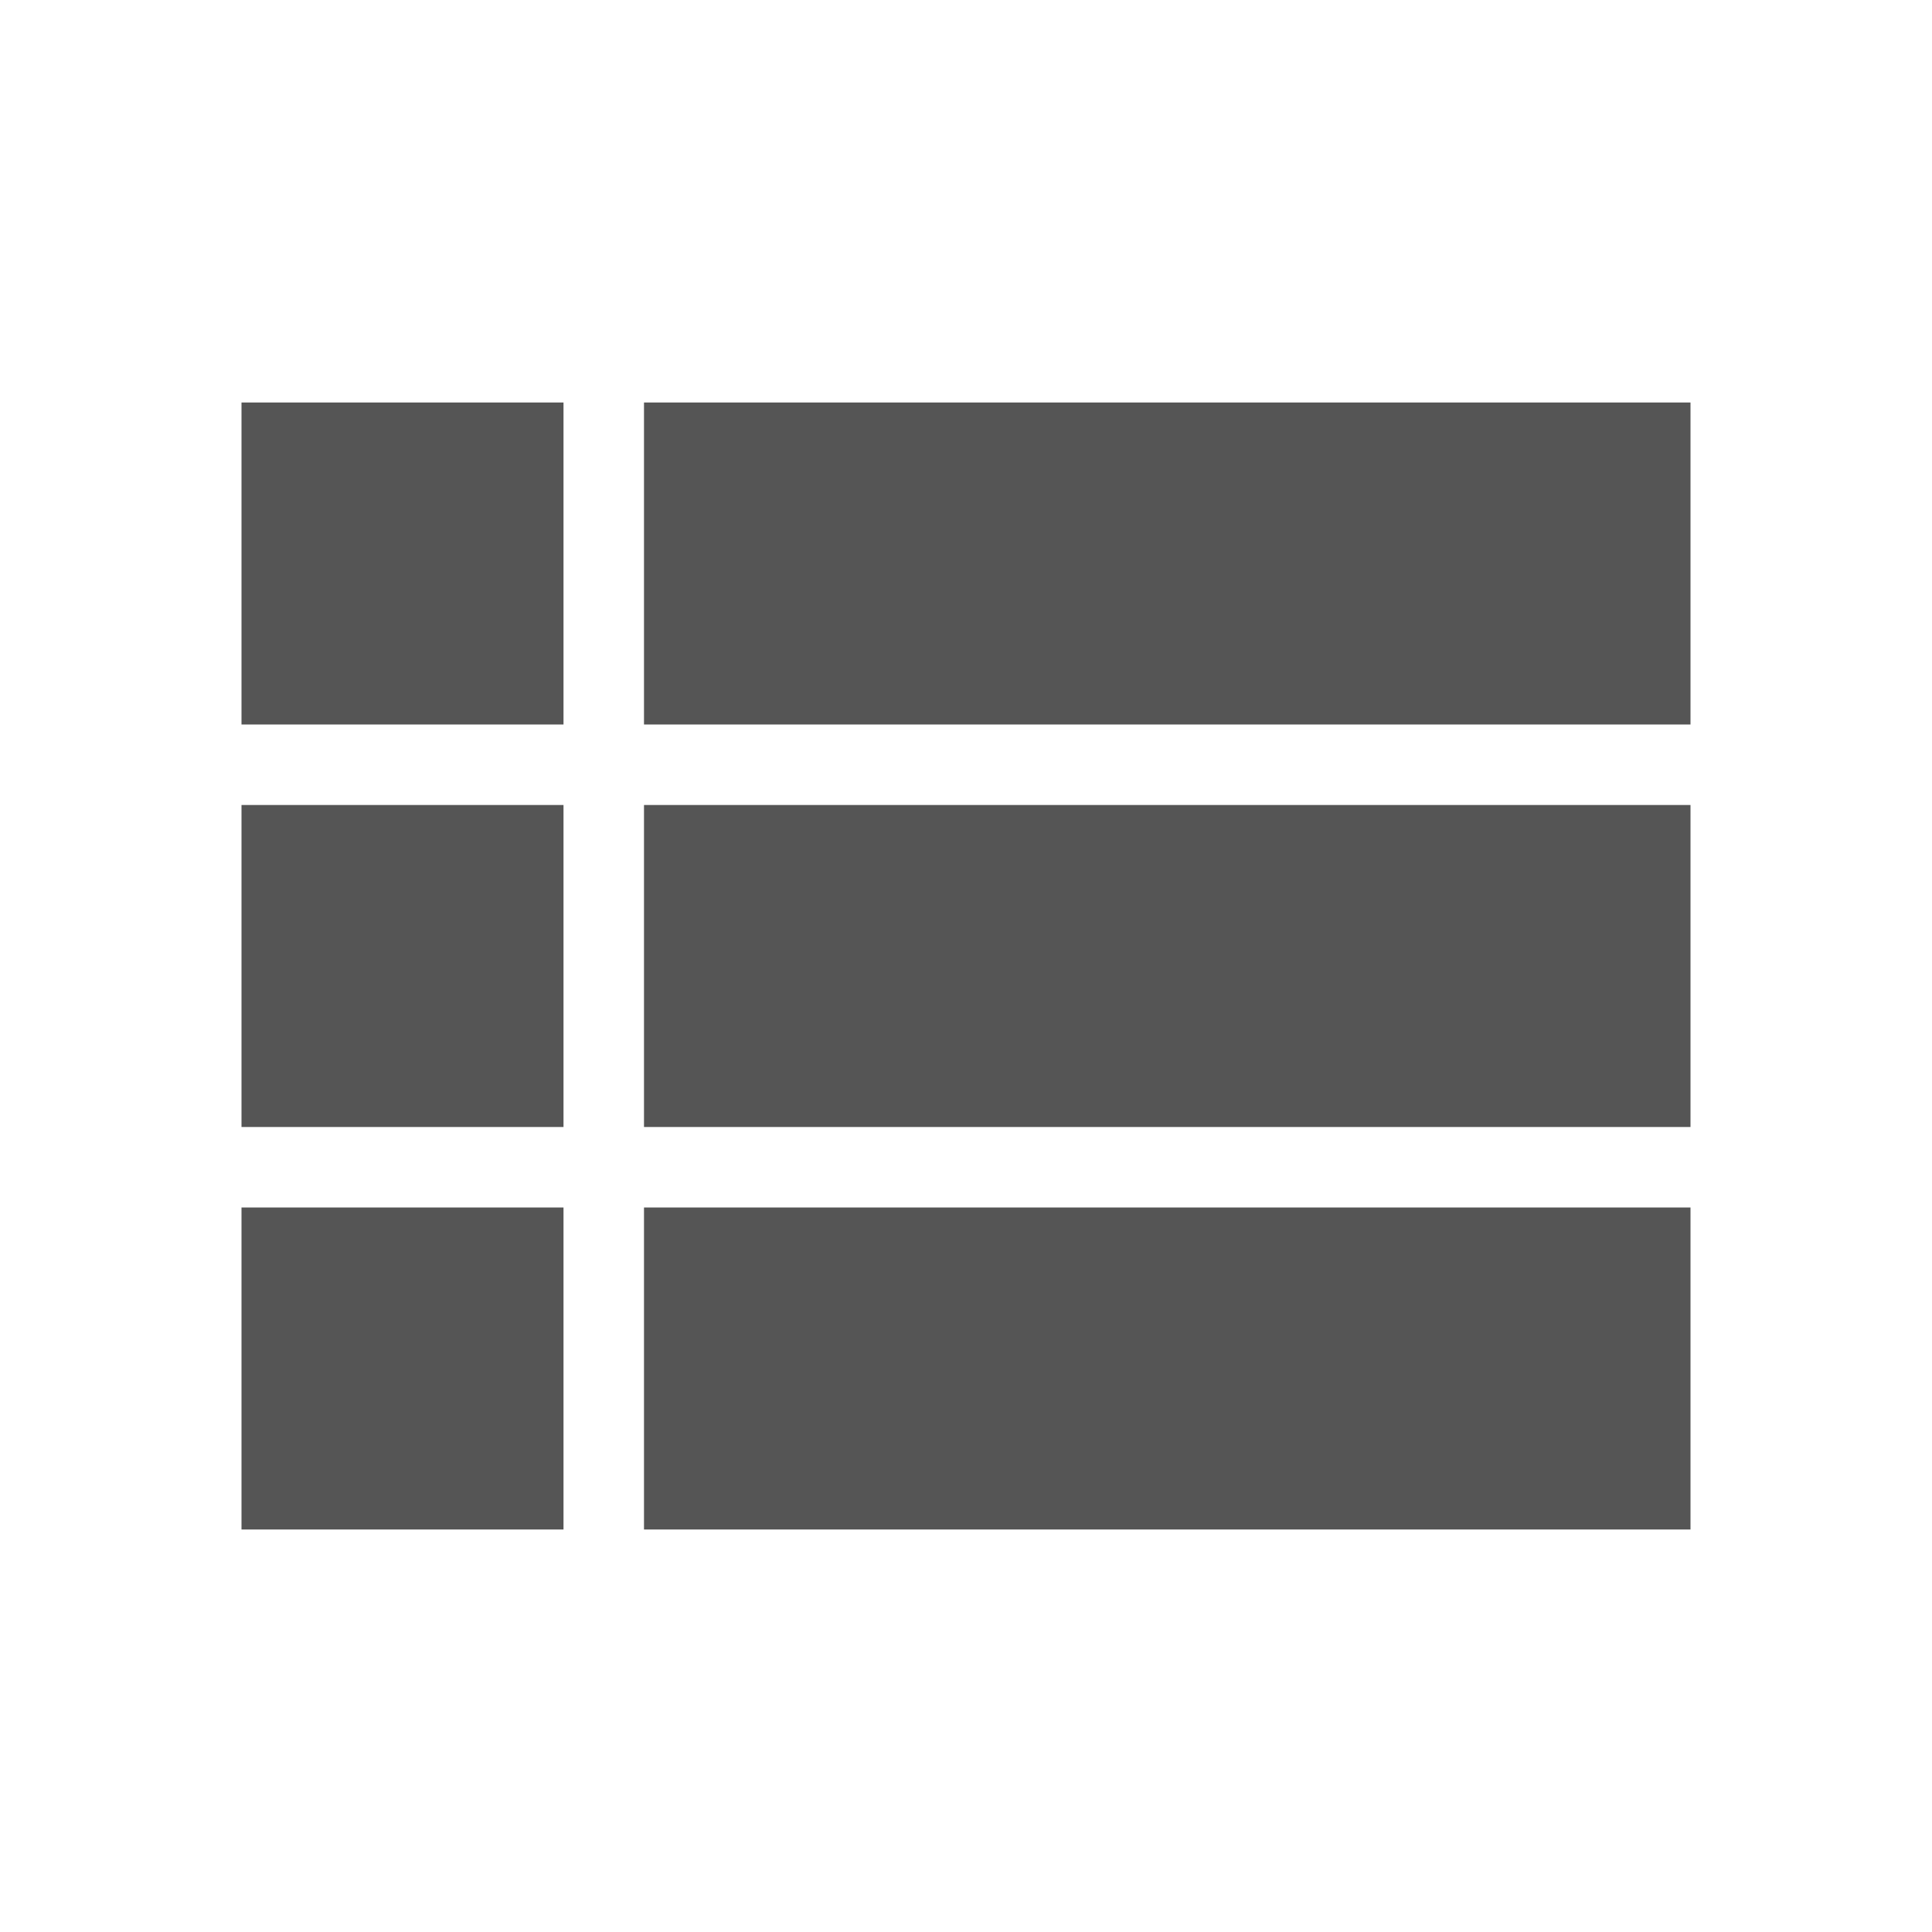
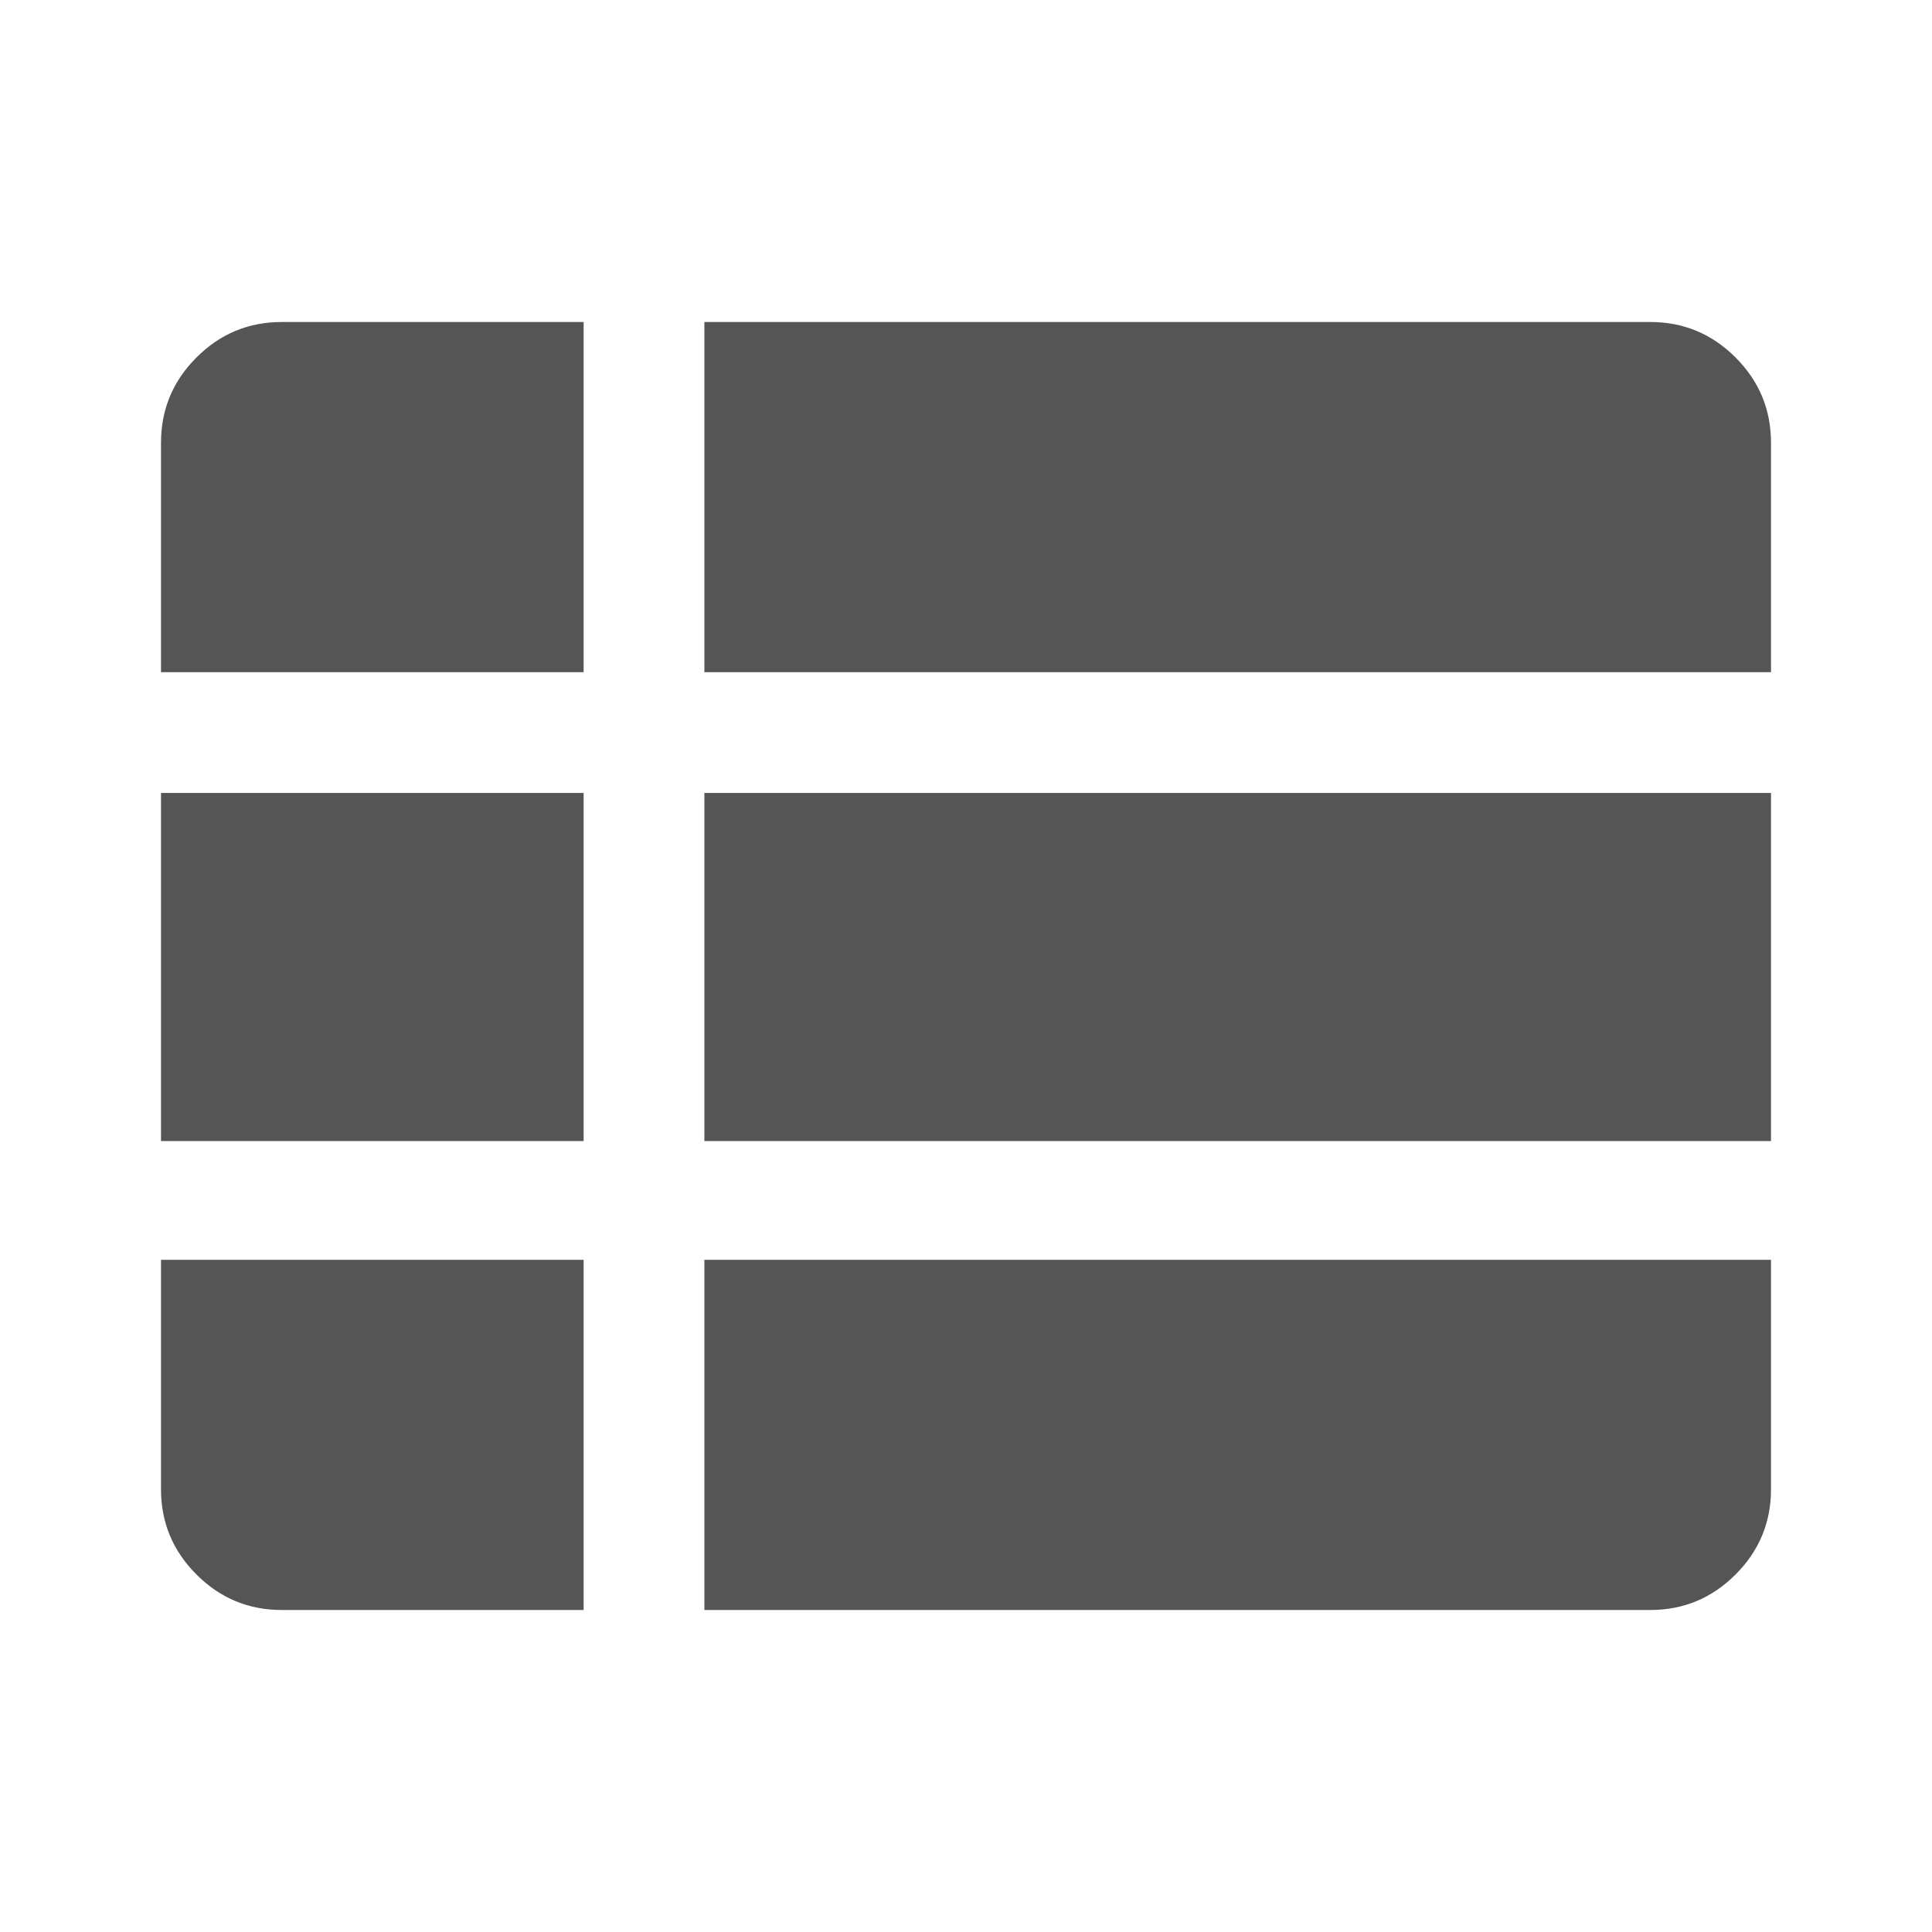
- <svg xmlns="http://www.w3.org/2000/svg" width="24" height="24" viewBox="0 0 24 24">
-   <path fill="#555" d="M3 14h4v-4H3v4zm0 5h4v-4H3v4zM3 9h4V5H3v4zm5 5h13v-4H8v4zm0 5h13v-4H8v4zM8 5v4h13V5H8z" />
+ <svg xmlns="http://www.w3.org/2000/svg" width="24" height="24" viewBox="0 -960 960 960">
+   <path fill="#555" d="M350-160h470q24.75 0 42.38-17.63Q880-195.25 880-220v-114H350v174ZM80-626h210v-174H140q-24.75 0-42.37 17.62Q80-764.75 80-740v114Zm0 233h210v-173H80v173Zm60 233h150v-174H80v114q0 24.75 17.63 42.37Q115.25-160 140-160Zm210-233h530v-173H350v173Zm0-233h530v-114q0-24.75-17.62-42.38Q844.75-800 820-800H350v174Z" />
</svg>
